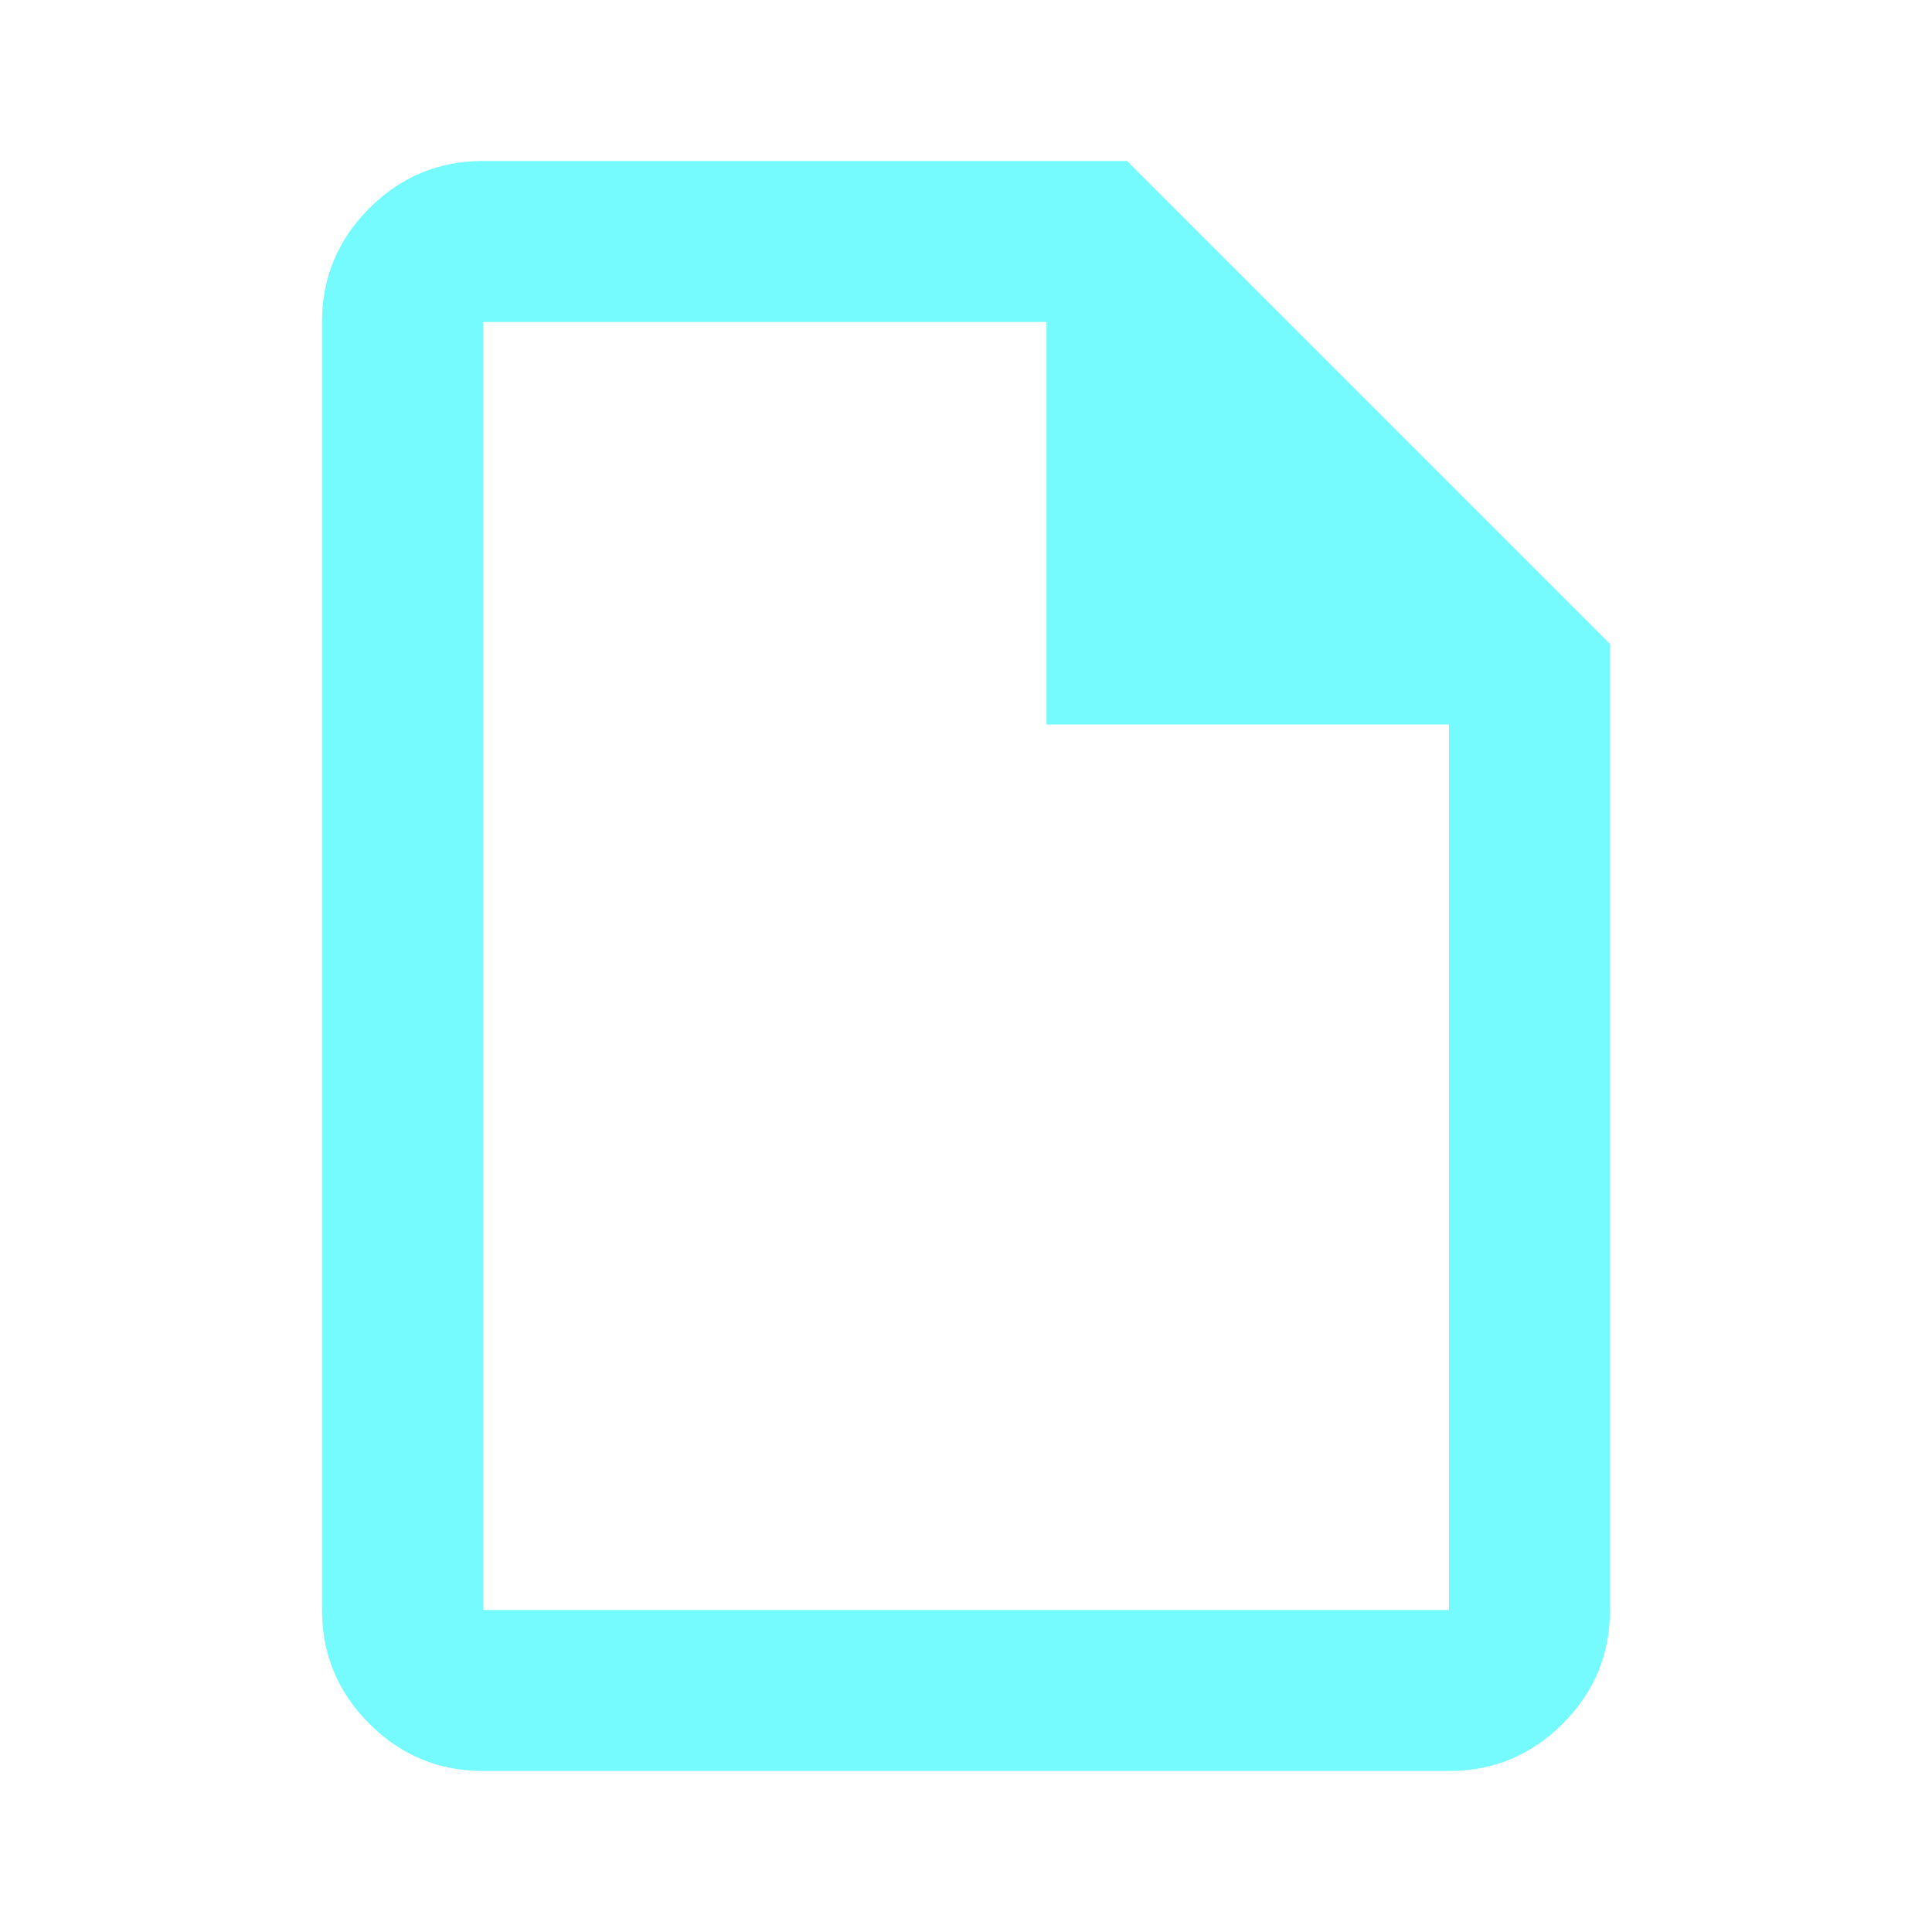
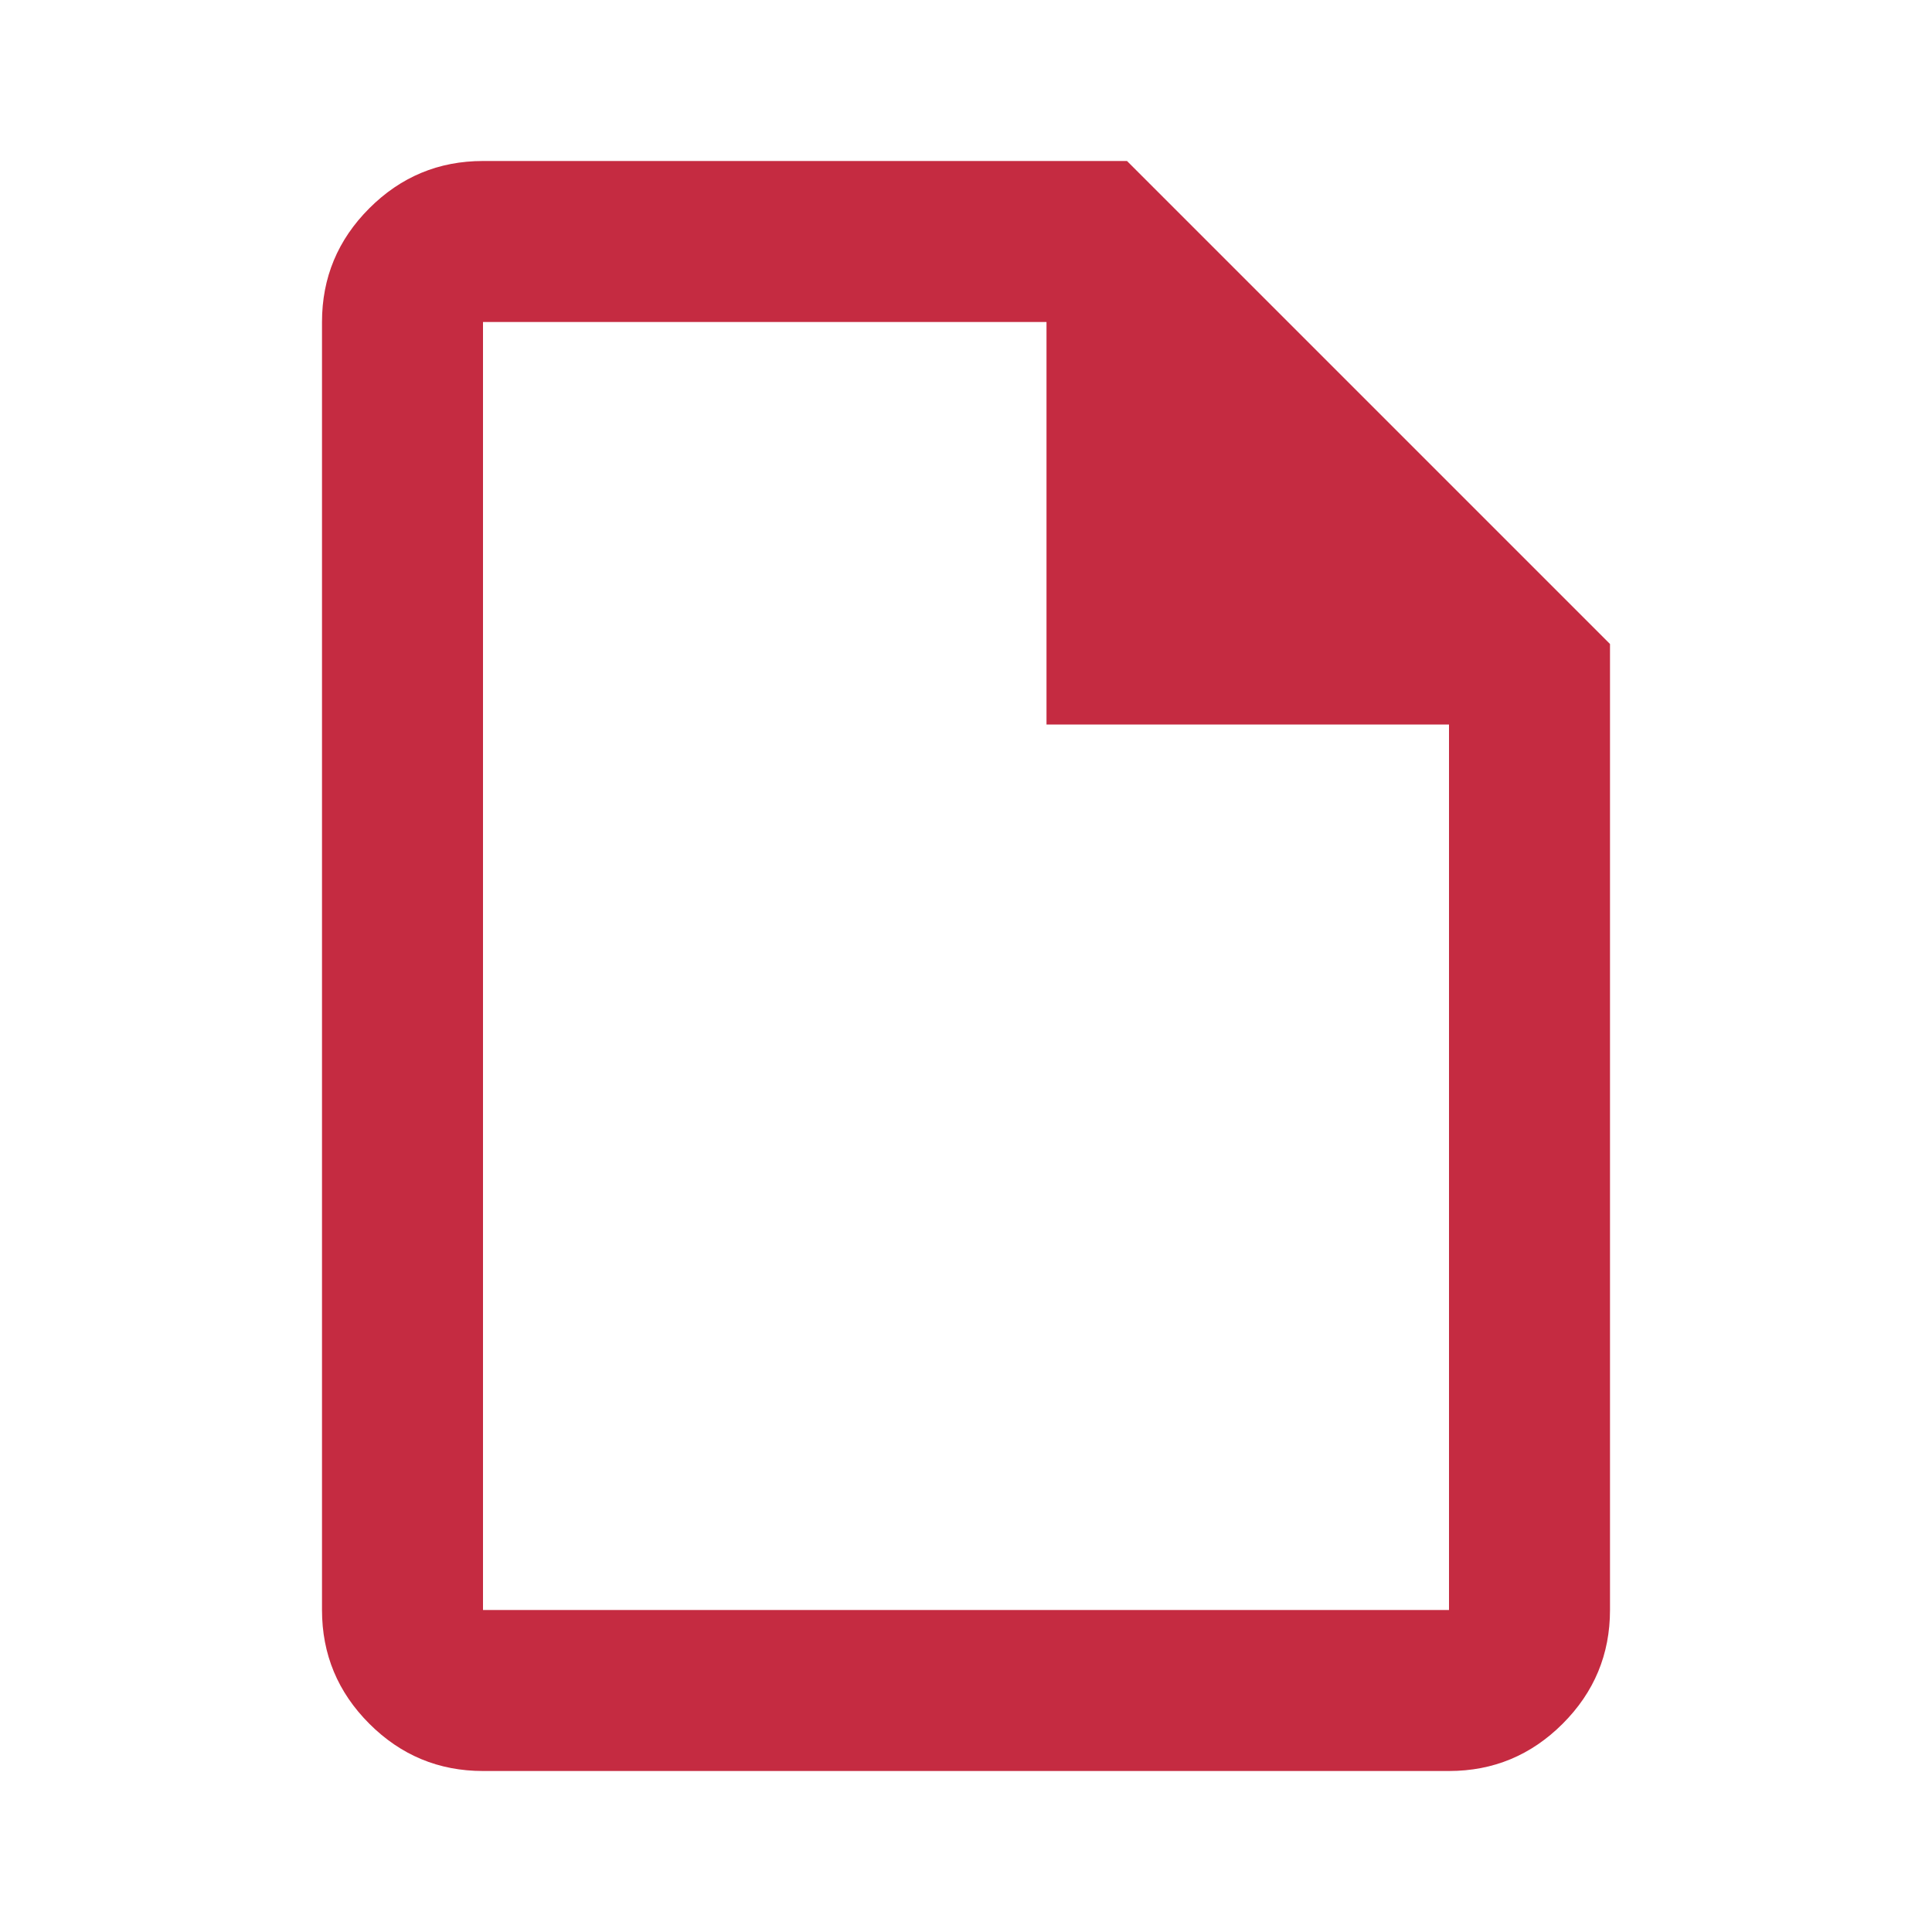
- <svg xmlns="http://www.w3.org/2000/svg" height="24px" viewBox="0 -960 960 960" width="24px" fill="#75FBFD">
+ <svg xmlns="http://www.w3.org/2000/svg" height="24px" viewBox="0 -960 960 960" width="24px" fill="#C52B41">
  <path d="M240-80q-33 0-56.5-23.5T160-160v-640q0-33 23.5-56.5T240-880h320l240 240v480q0 33-23.5 56.5T720-80H240Zm280-520v-200H240v640h480v-440H520ZM240-800v200-200 640-640Z" />
</svg>
